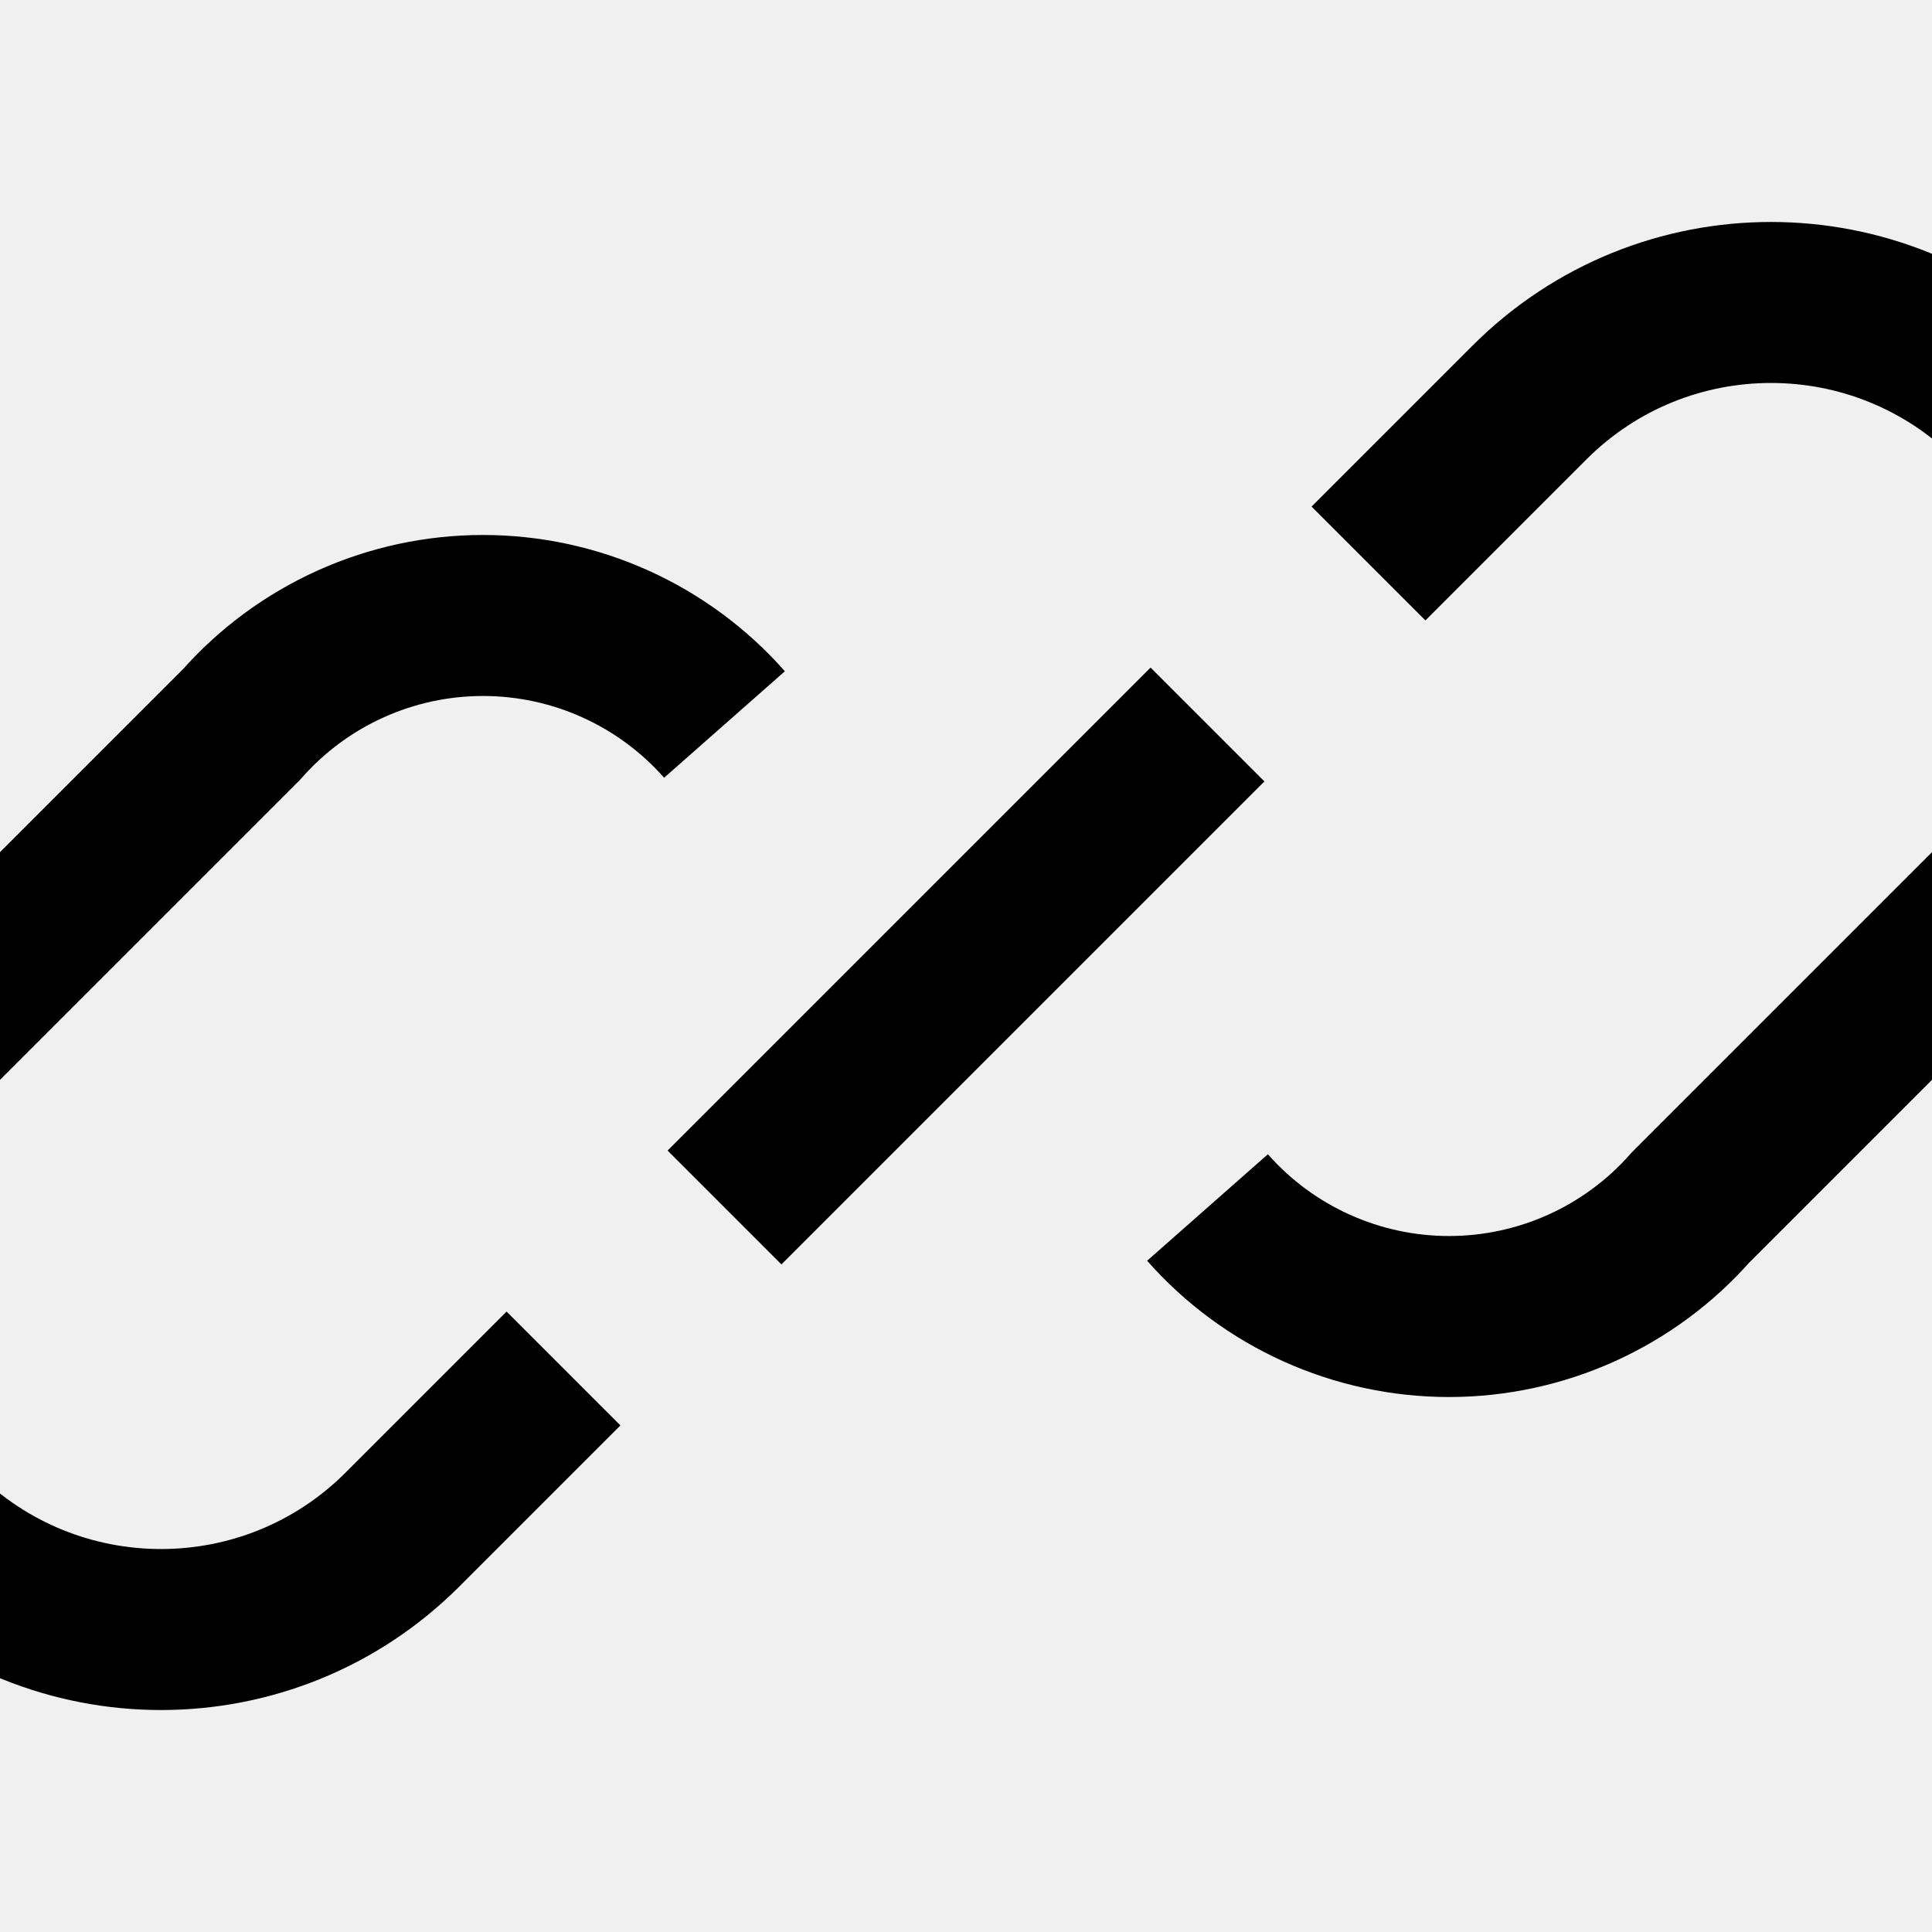
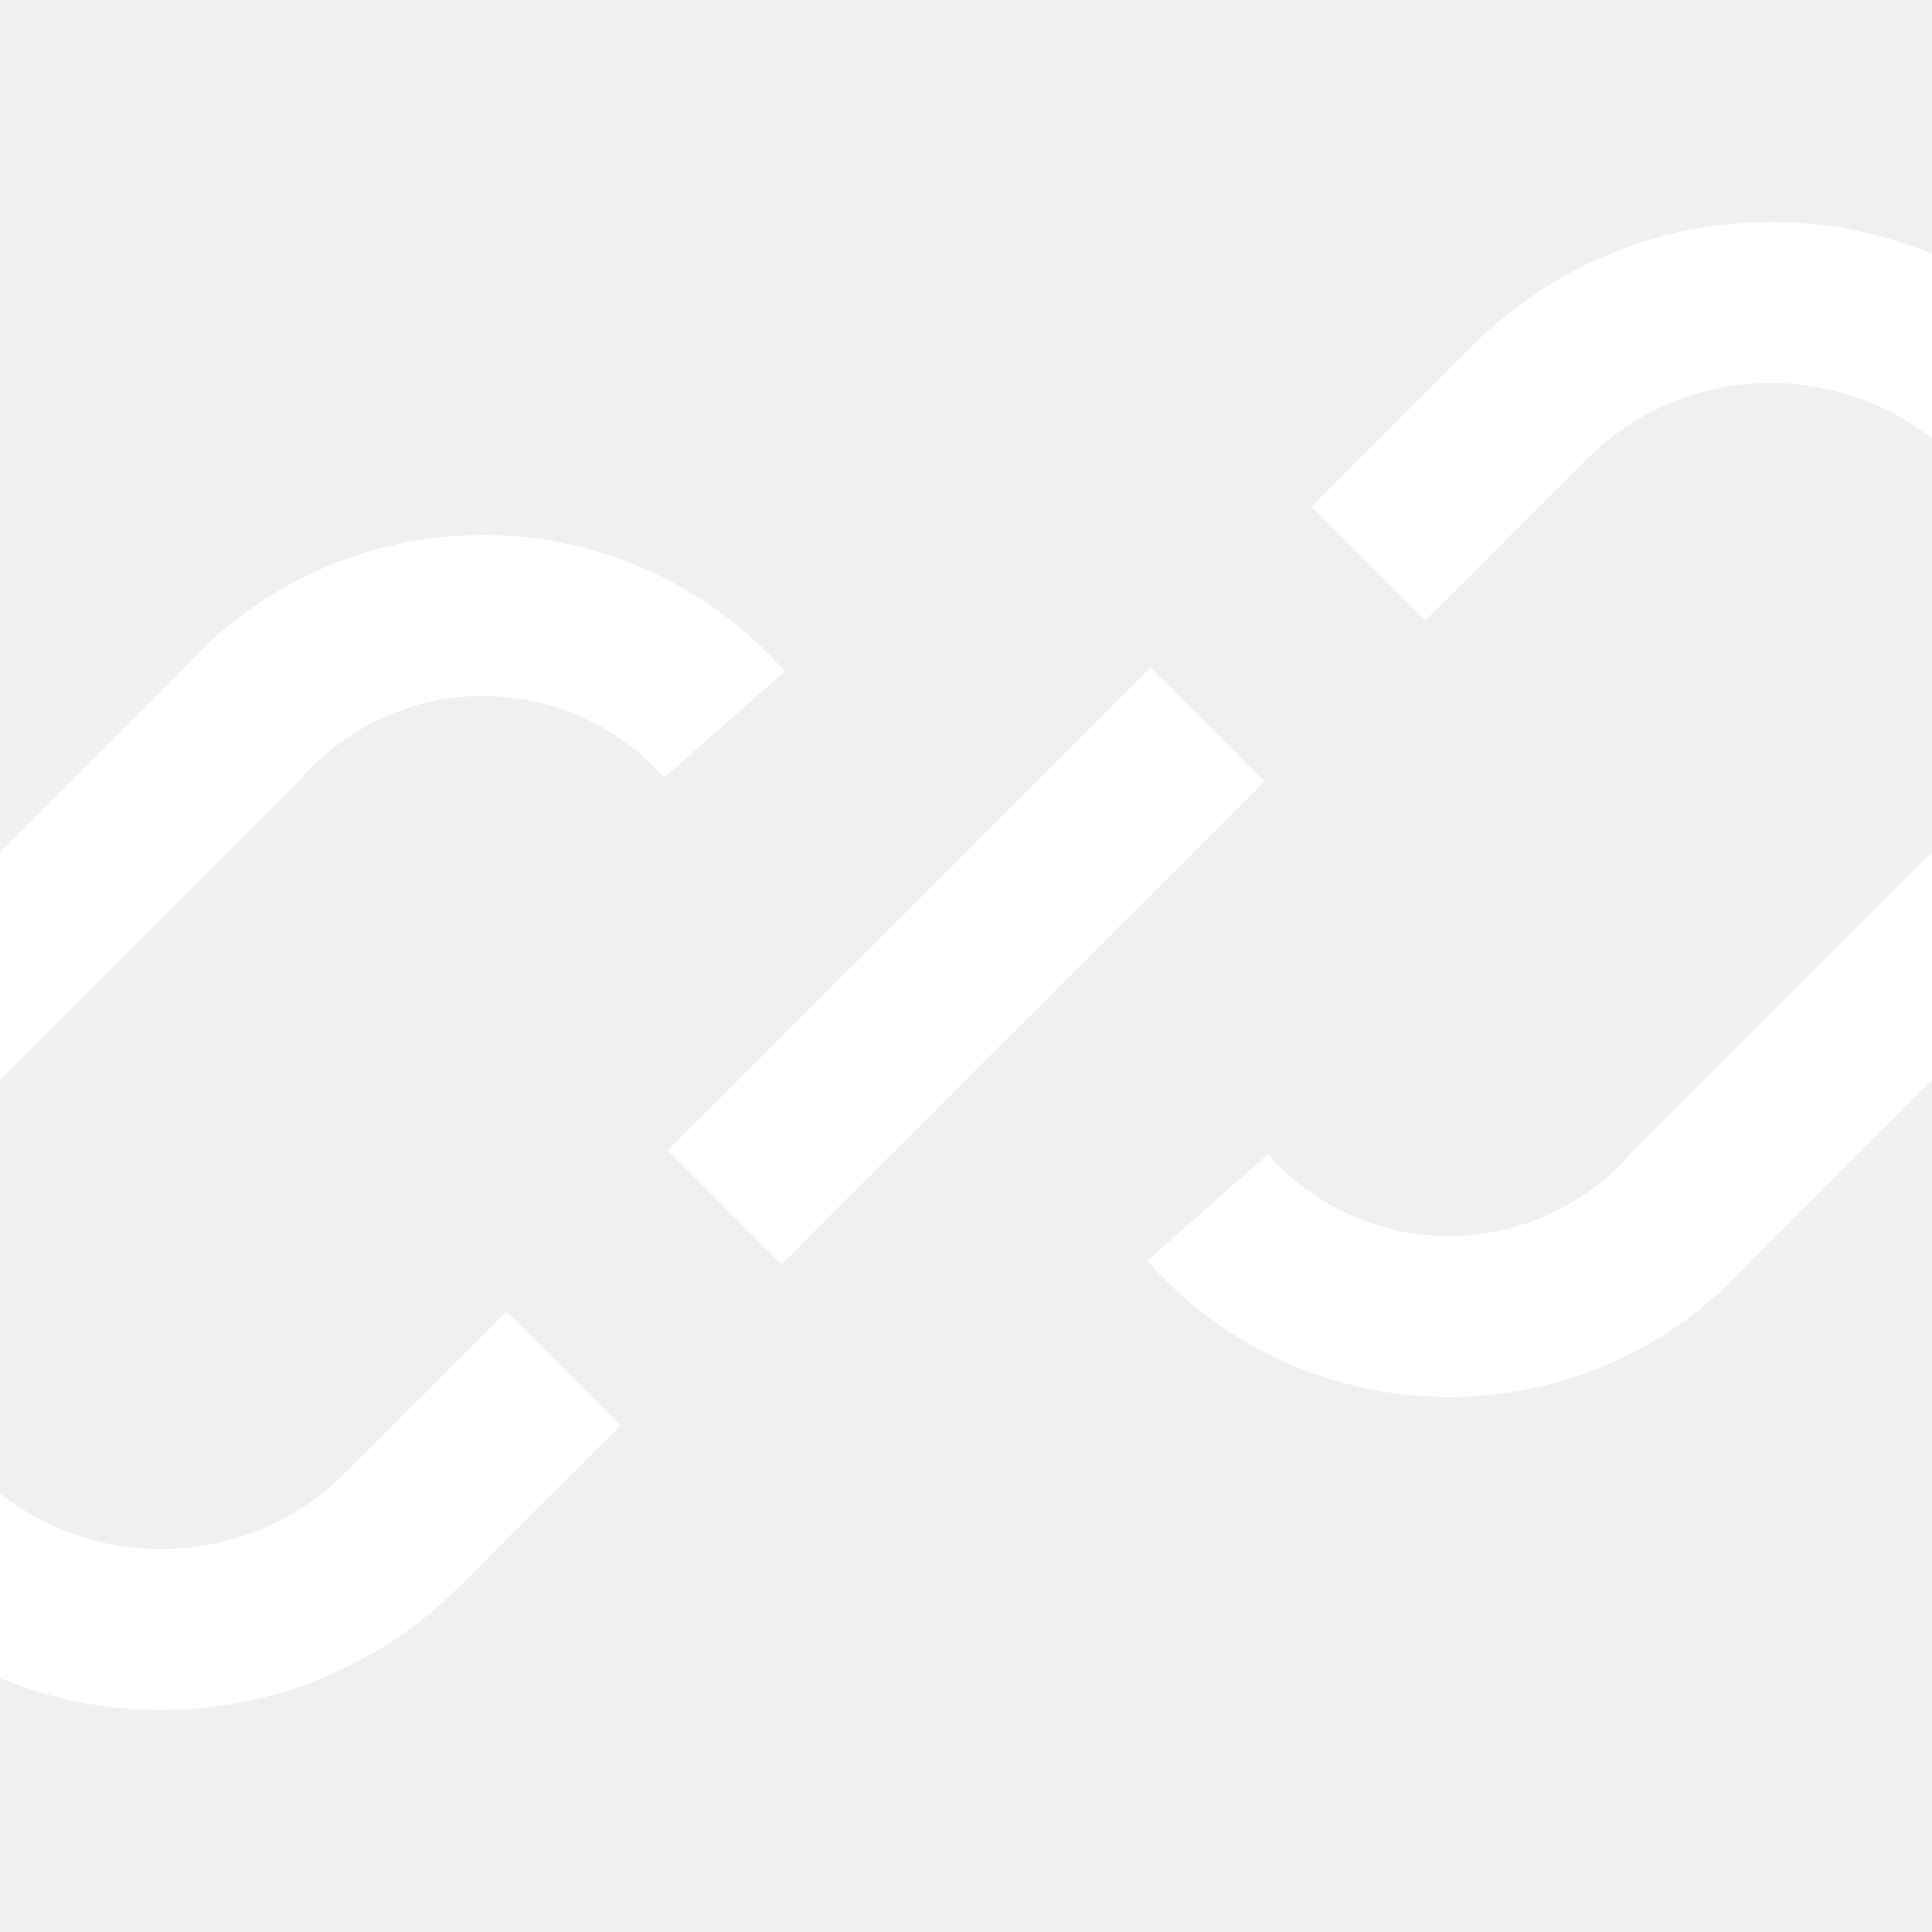
- <svg xmlns="http://www.w3.org/2000/svg" viewBox="0 0 24 24" fill="none" stroke="currentColor" stroke-width="2">
+ <svg xmlns="http://www.w3.org/2000/svg" viewBox="0 0 24 24" fill="none" stroke="#ffffff" stroke-width="2">
  <path d="M9 15 15 9M7 17l-2 2a4 4 0 0 1-6-6l4-4a4 4 0 0 1 6 0M17 7l2-2a4 4 0 0 1 6 6l-4 4a4 4 0 0 1-6 0" />
</svg>
